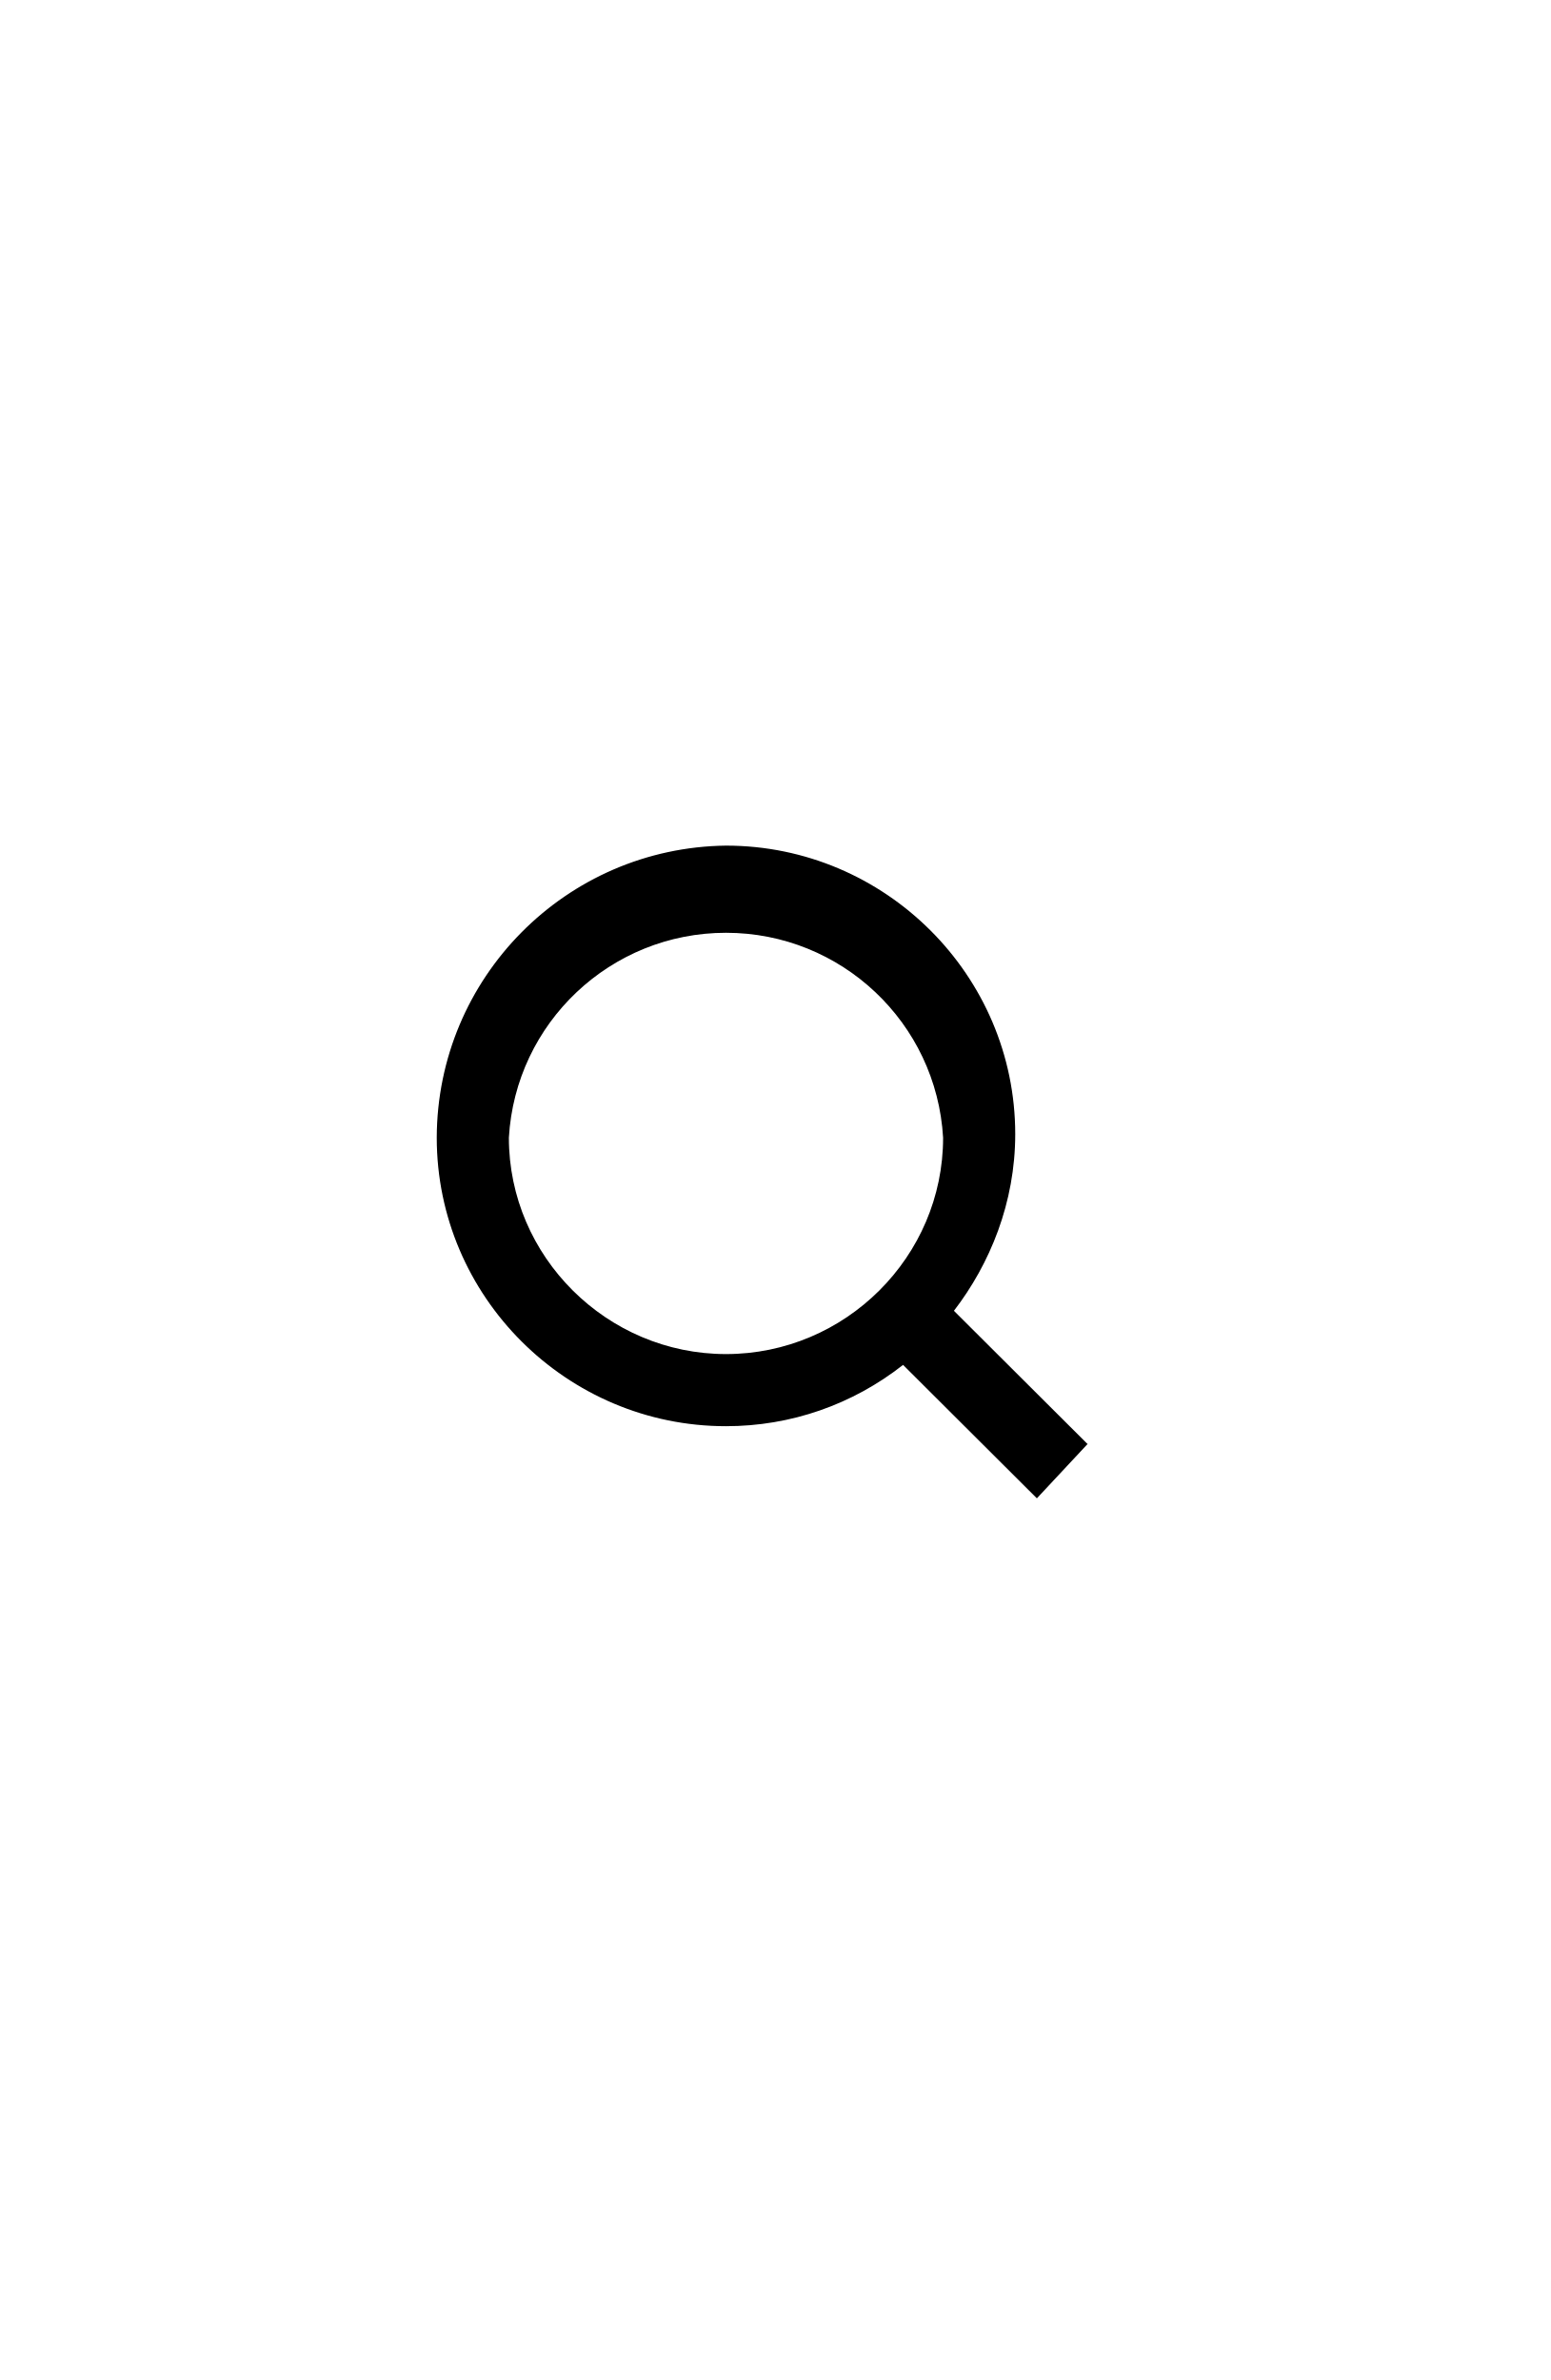
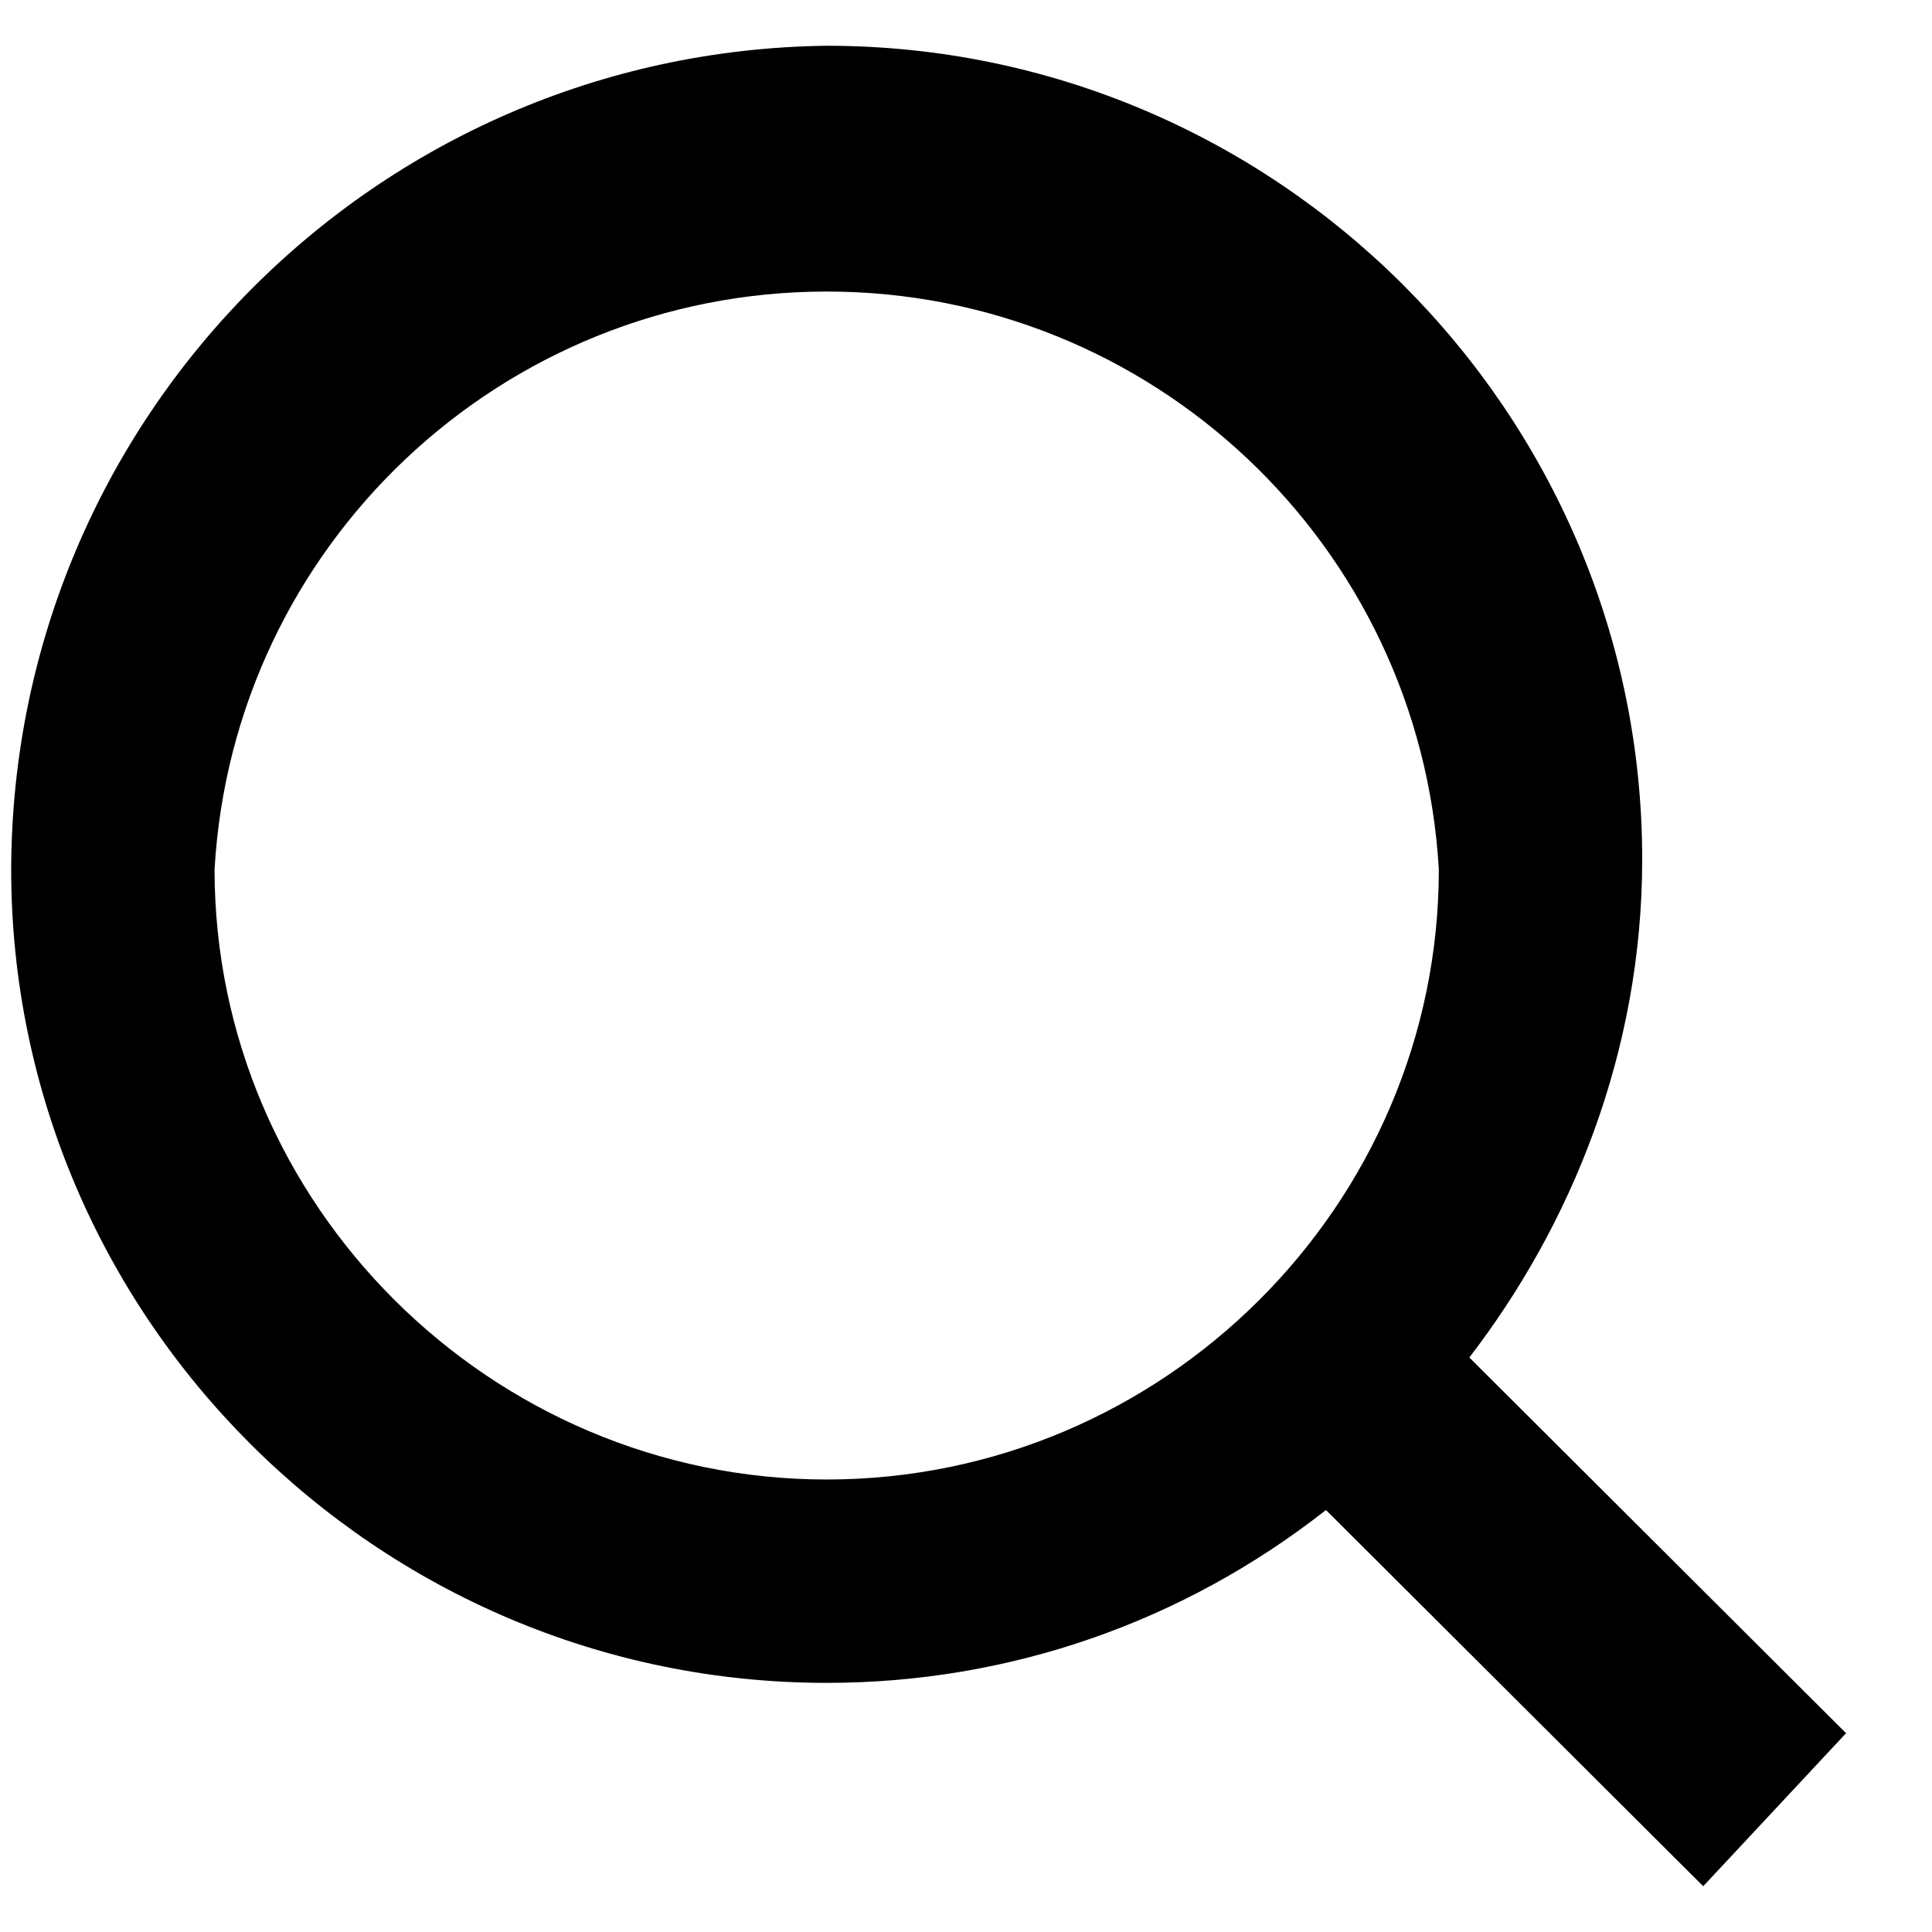
- <svg xmlns="http://www.w3.org/2000/svg" width="43" height="66" fill="none">
-   <path d="m30.16 40.05-3.71-3.7c1-1.3 1.7-3 1.7-4.9 0-4.4-3.6-8-8.02-8a8.12 8.12 0 0 0-8.02 8.1c0 4.4 3.6 8 8.02 8 1.8 0 3.51-.6 4.91-1.7l3.71 3.7 1.4-1.5Zm-10.03-2.5c-3.3 0-6.02-2.7-6.02-6a6.03 6.03 0 0 1 12.04 0c0 3.3-2.71 6-6.02 6Z" fill="#000" />
+ <svg xmlns="http://www.w3.org/2000/svg" width="19" height="19" viewBox="0 0 19 19" fill="none">
+   <path d="m18.16 17.05-3.71-3.7c1-1.3 1.7-3 1.7-4.9 0-4.4-3.6-8-8.02-8a8.12 8.12 0 0 0-8.02 8.1c0 4.4 3.6 8 8.02 8 1.8 0 3.51-.6 4.91-1.7l3.71 3.7 1.4-1.5Zm-10.03-2.5c-3.3 0-6.02-2.7-6.02-6a6.03 6.03 0 0 1 12.04 0c0 3.3-2.71 6-6.02 6Z" fill="#000" />
</svg>
